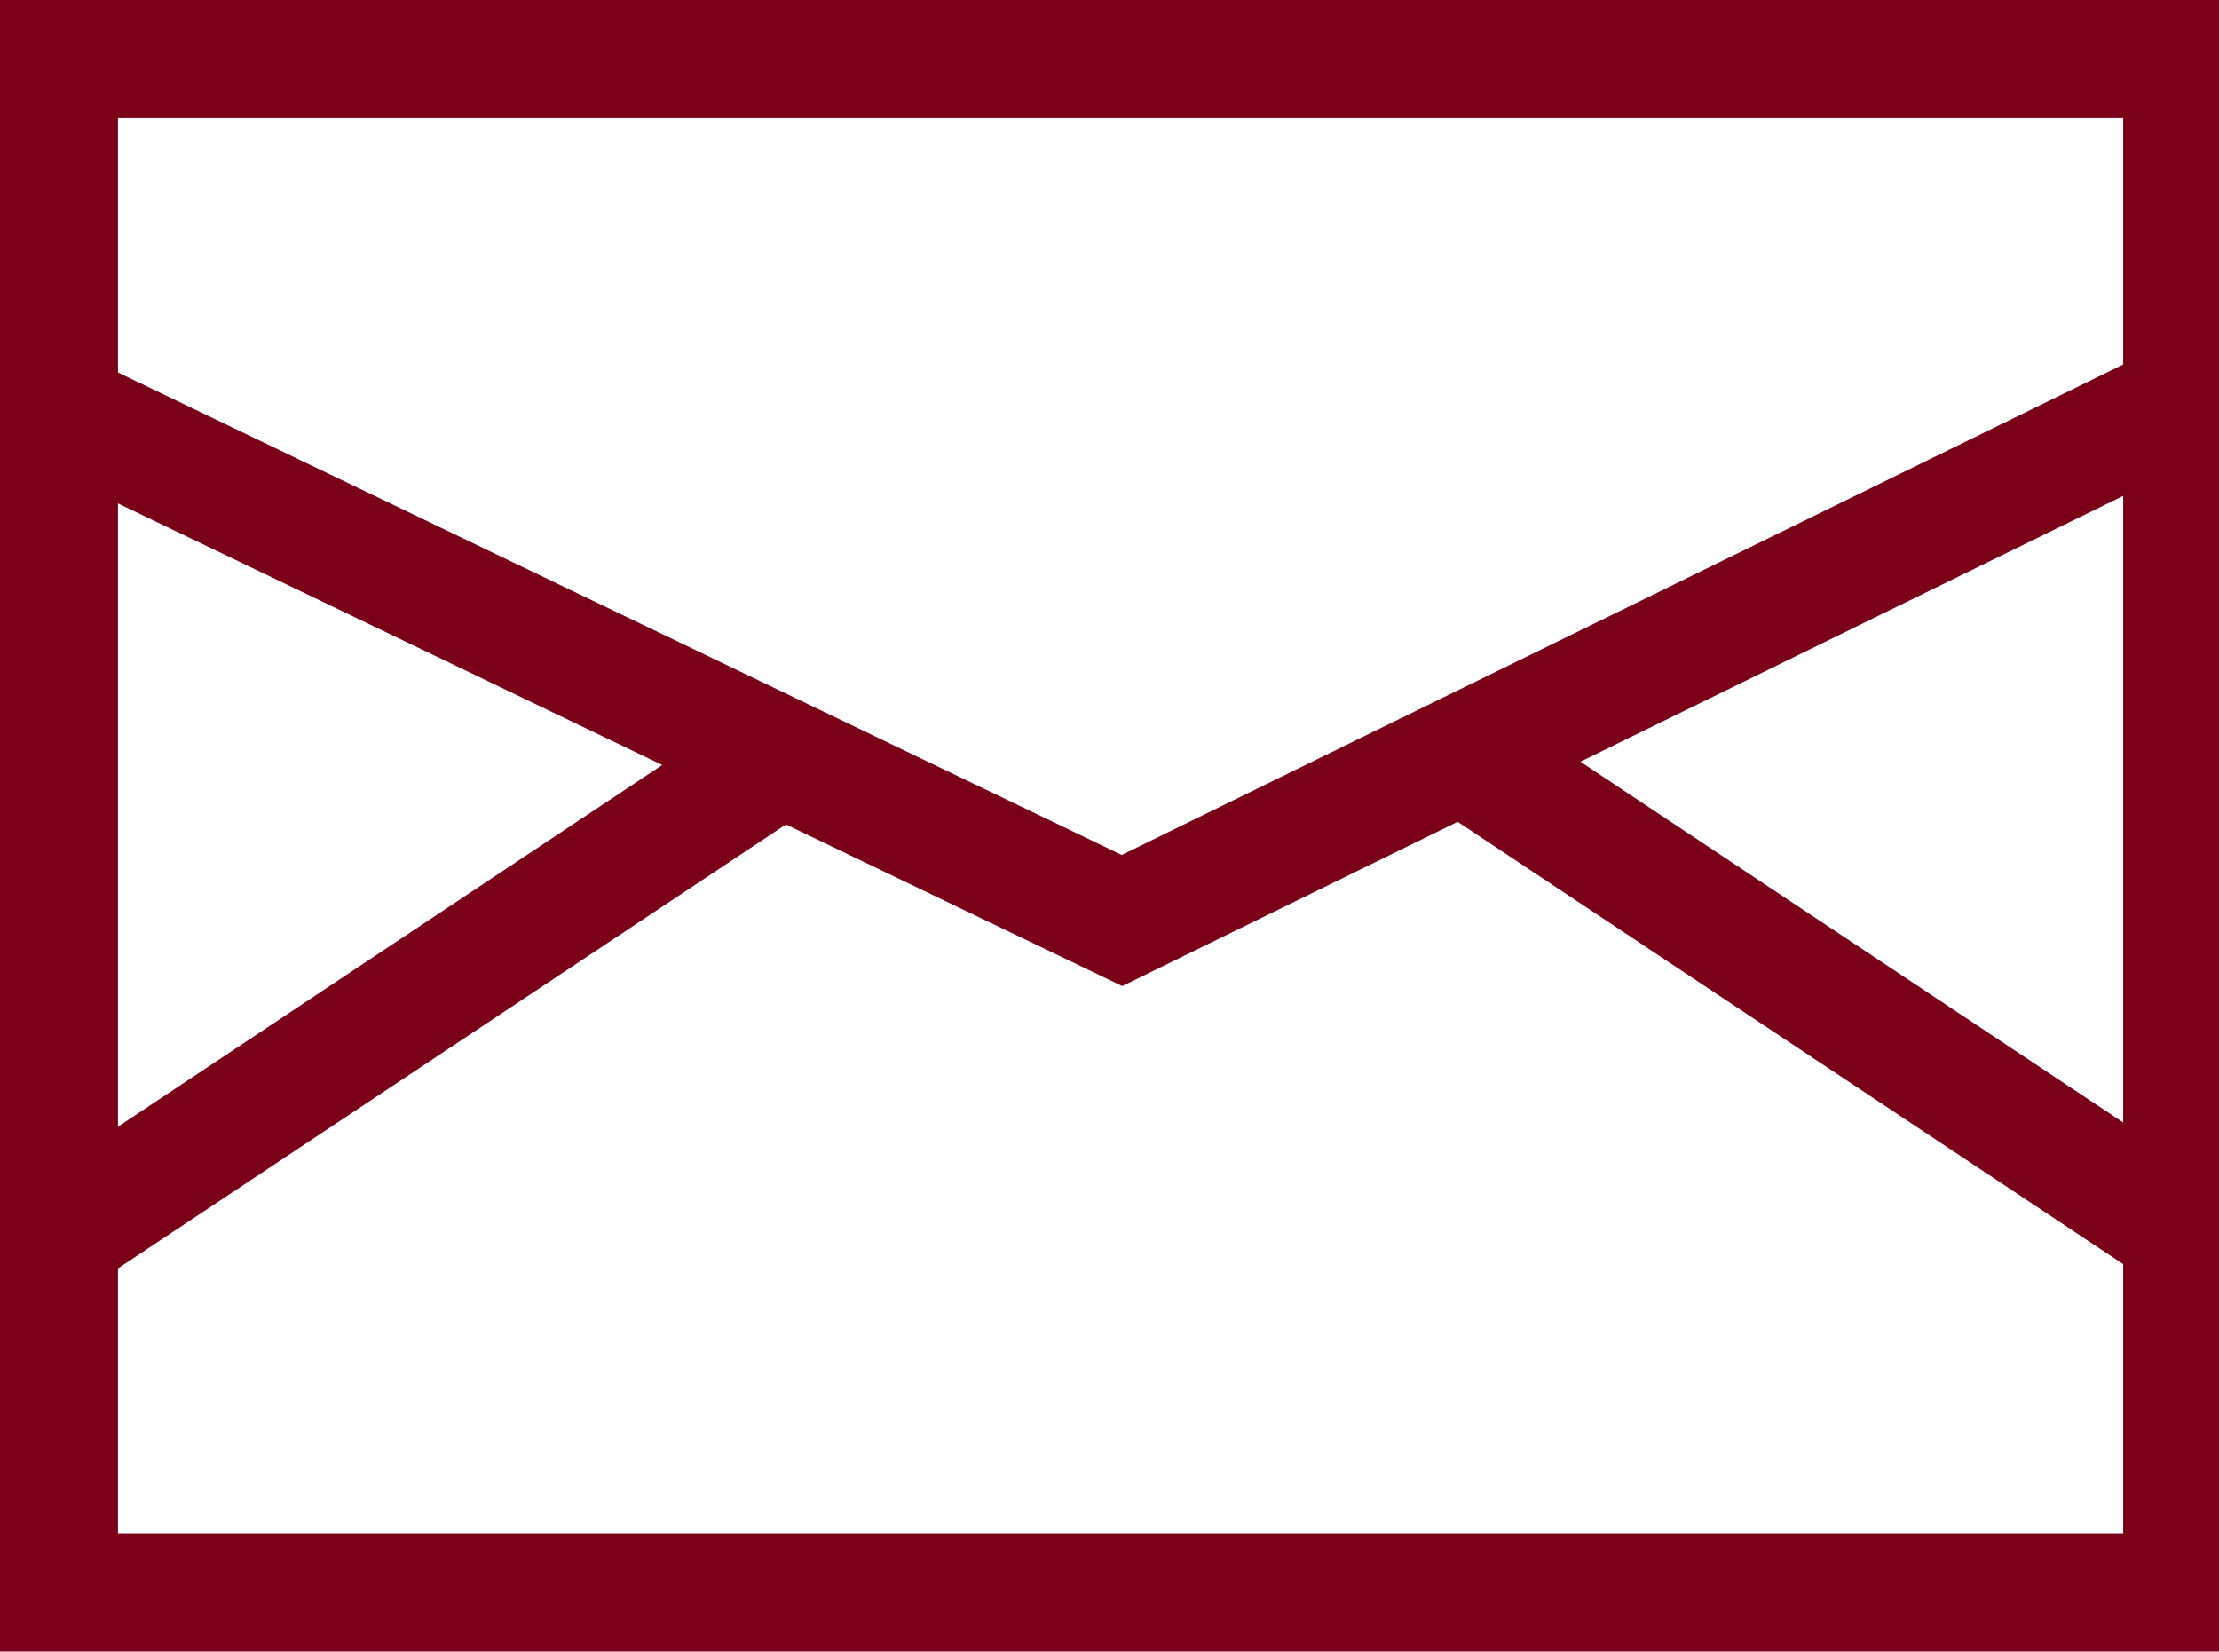
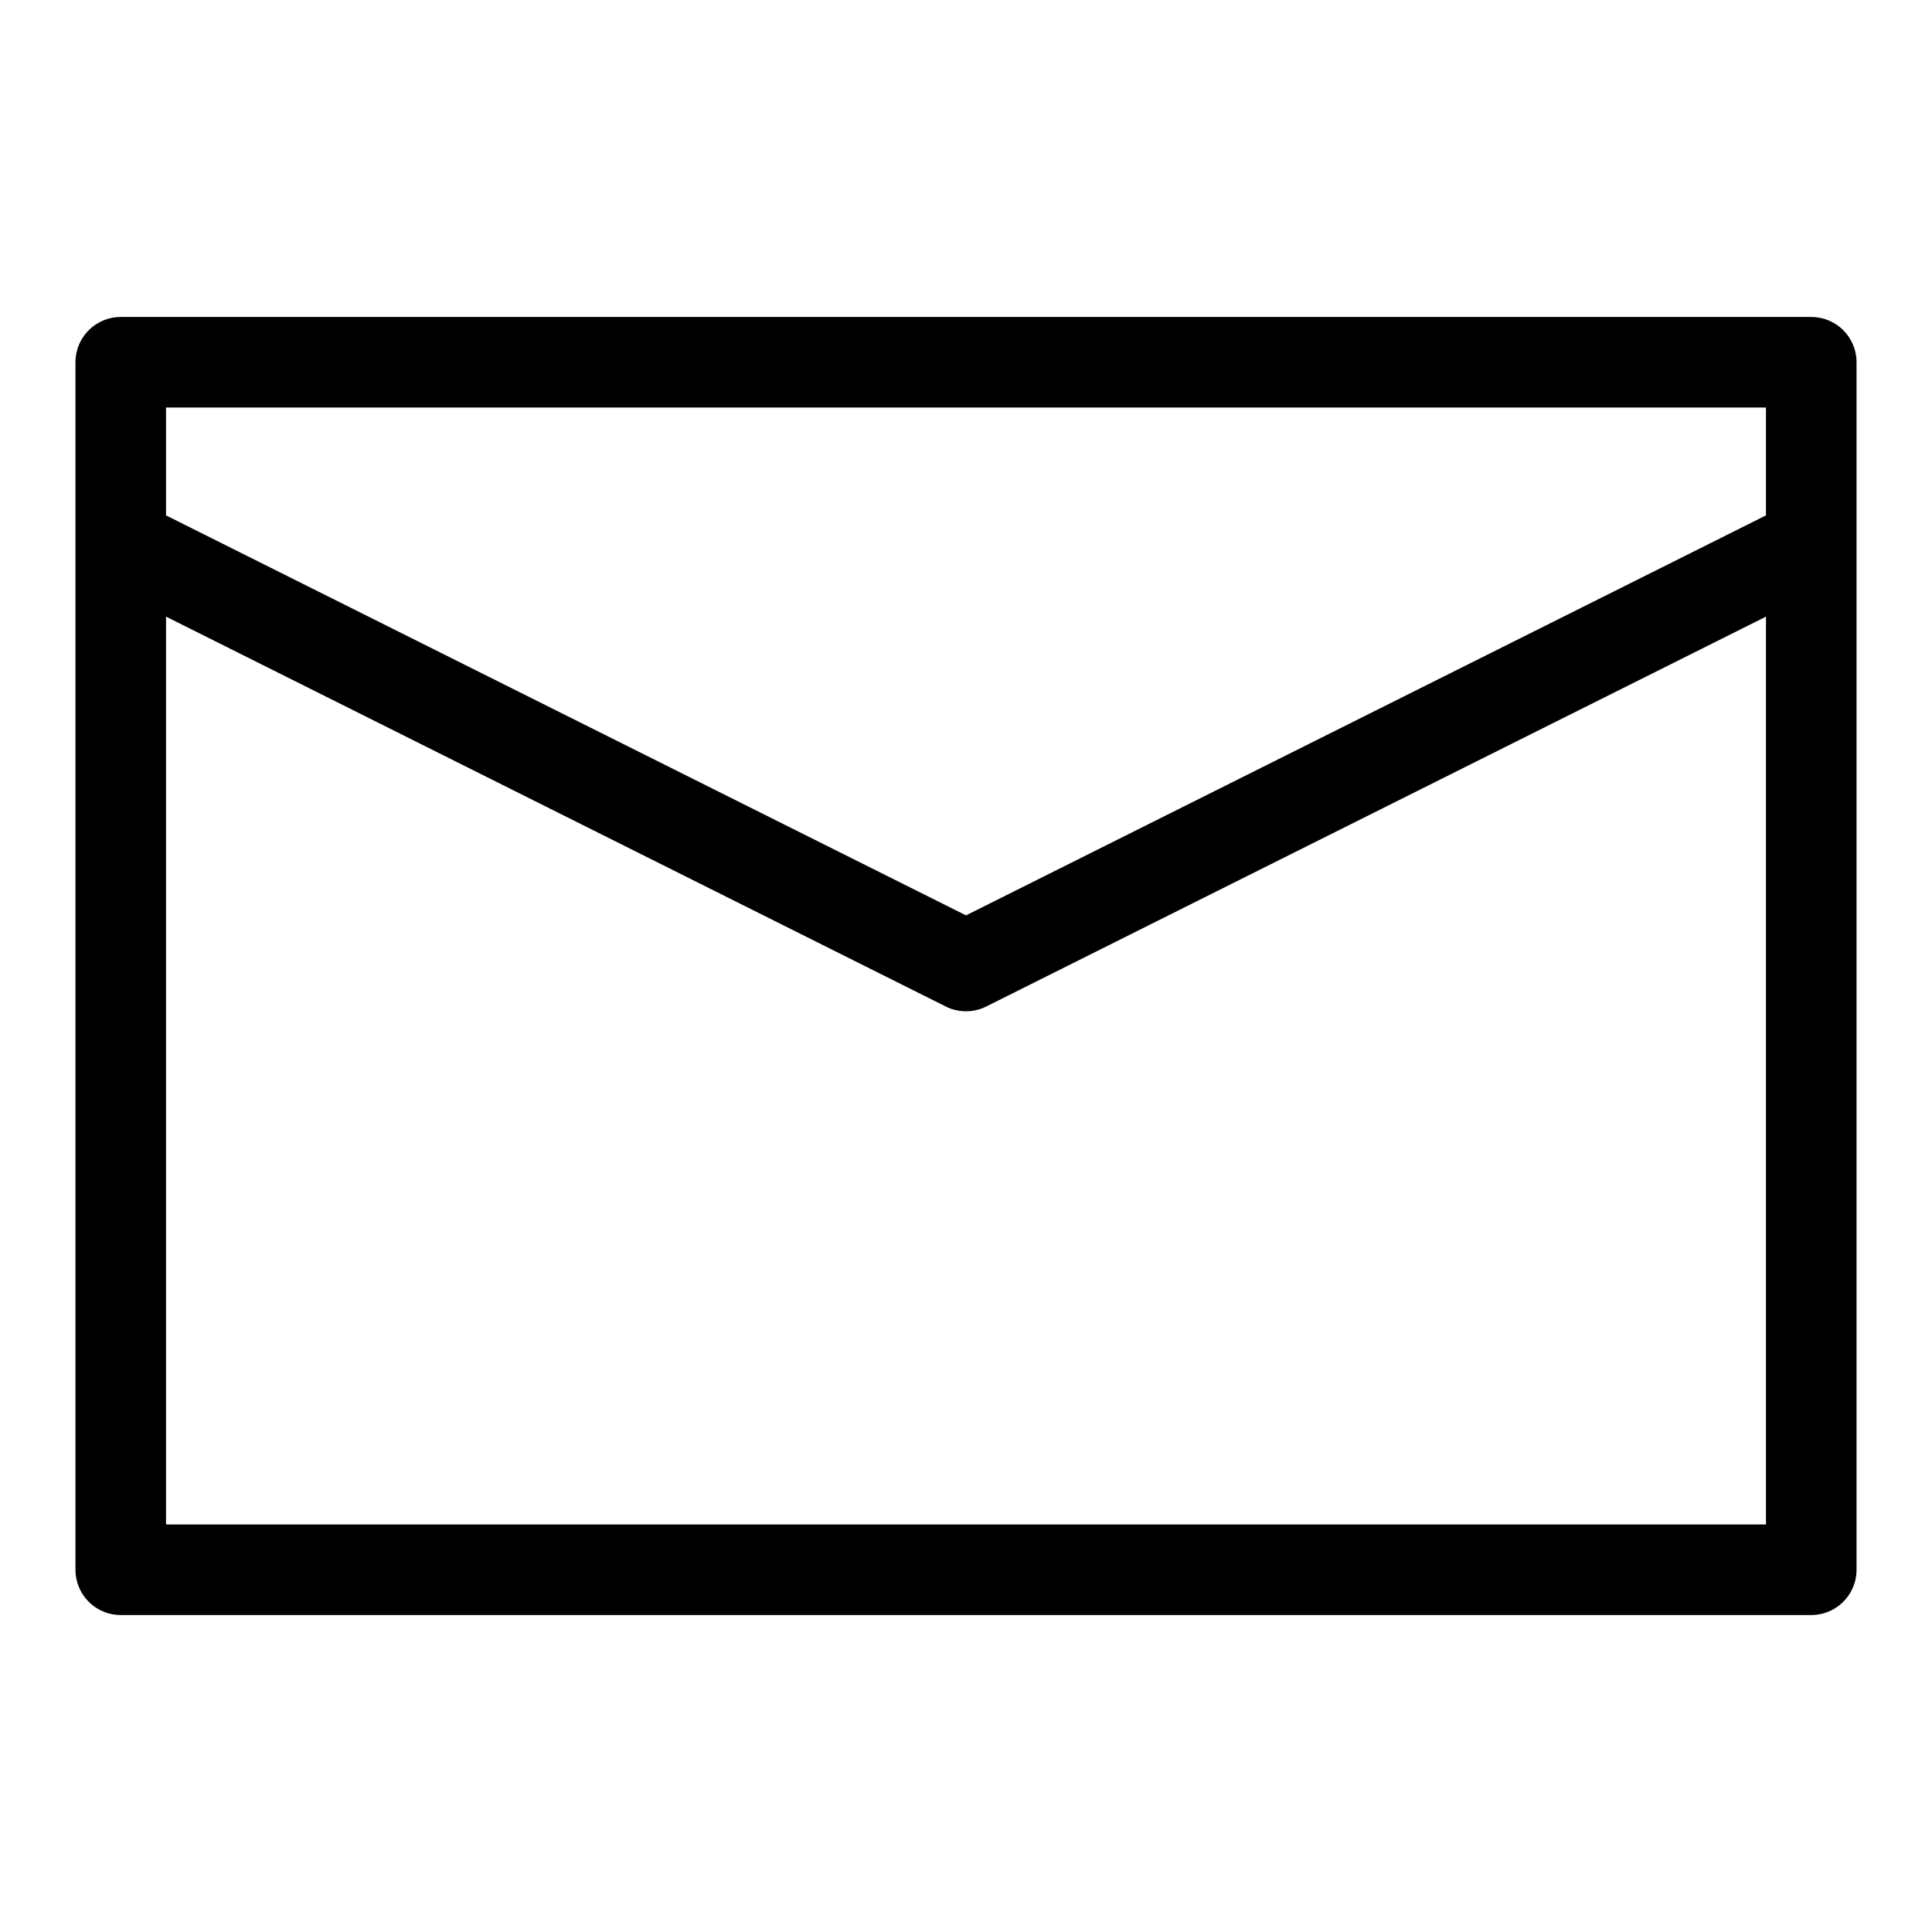
- <svg xmlns="http://www.w3.org/2000/svg" width="43" height="32" fill="none" stroke="#7a0019" stroke-width="2.286">
-   <path d="M1.143 1.143v29.714h41.143V1.143H1.143z" />
-   <path stroke-linecap="square" d="m1.693 23.598 12.74-8.466M41.861 23.598l-12.74-8.466" />
-   <path d="m1.298 8.011 20.444 9.825L42.186 7.825" />
+ <svg xmlns="http://www.w3.org/2000/svg" class="icon-email" aria-hidden="true" focusable="false" width="32" height="32" viewBox="0 0 32 32" fill="none" stroke="currentColor" stroke-width="1.5" stroke-linejoin="round">
+   <path d="M2 9V26H30V9M2 9V6H30V9M2 9L16 16L30 9" />
</svg>
